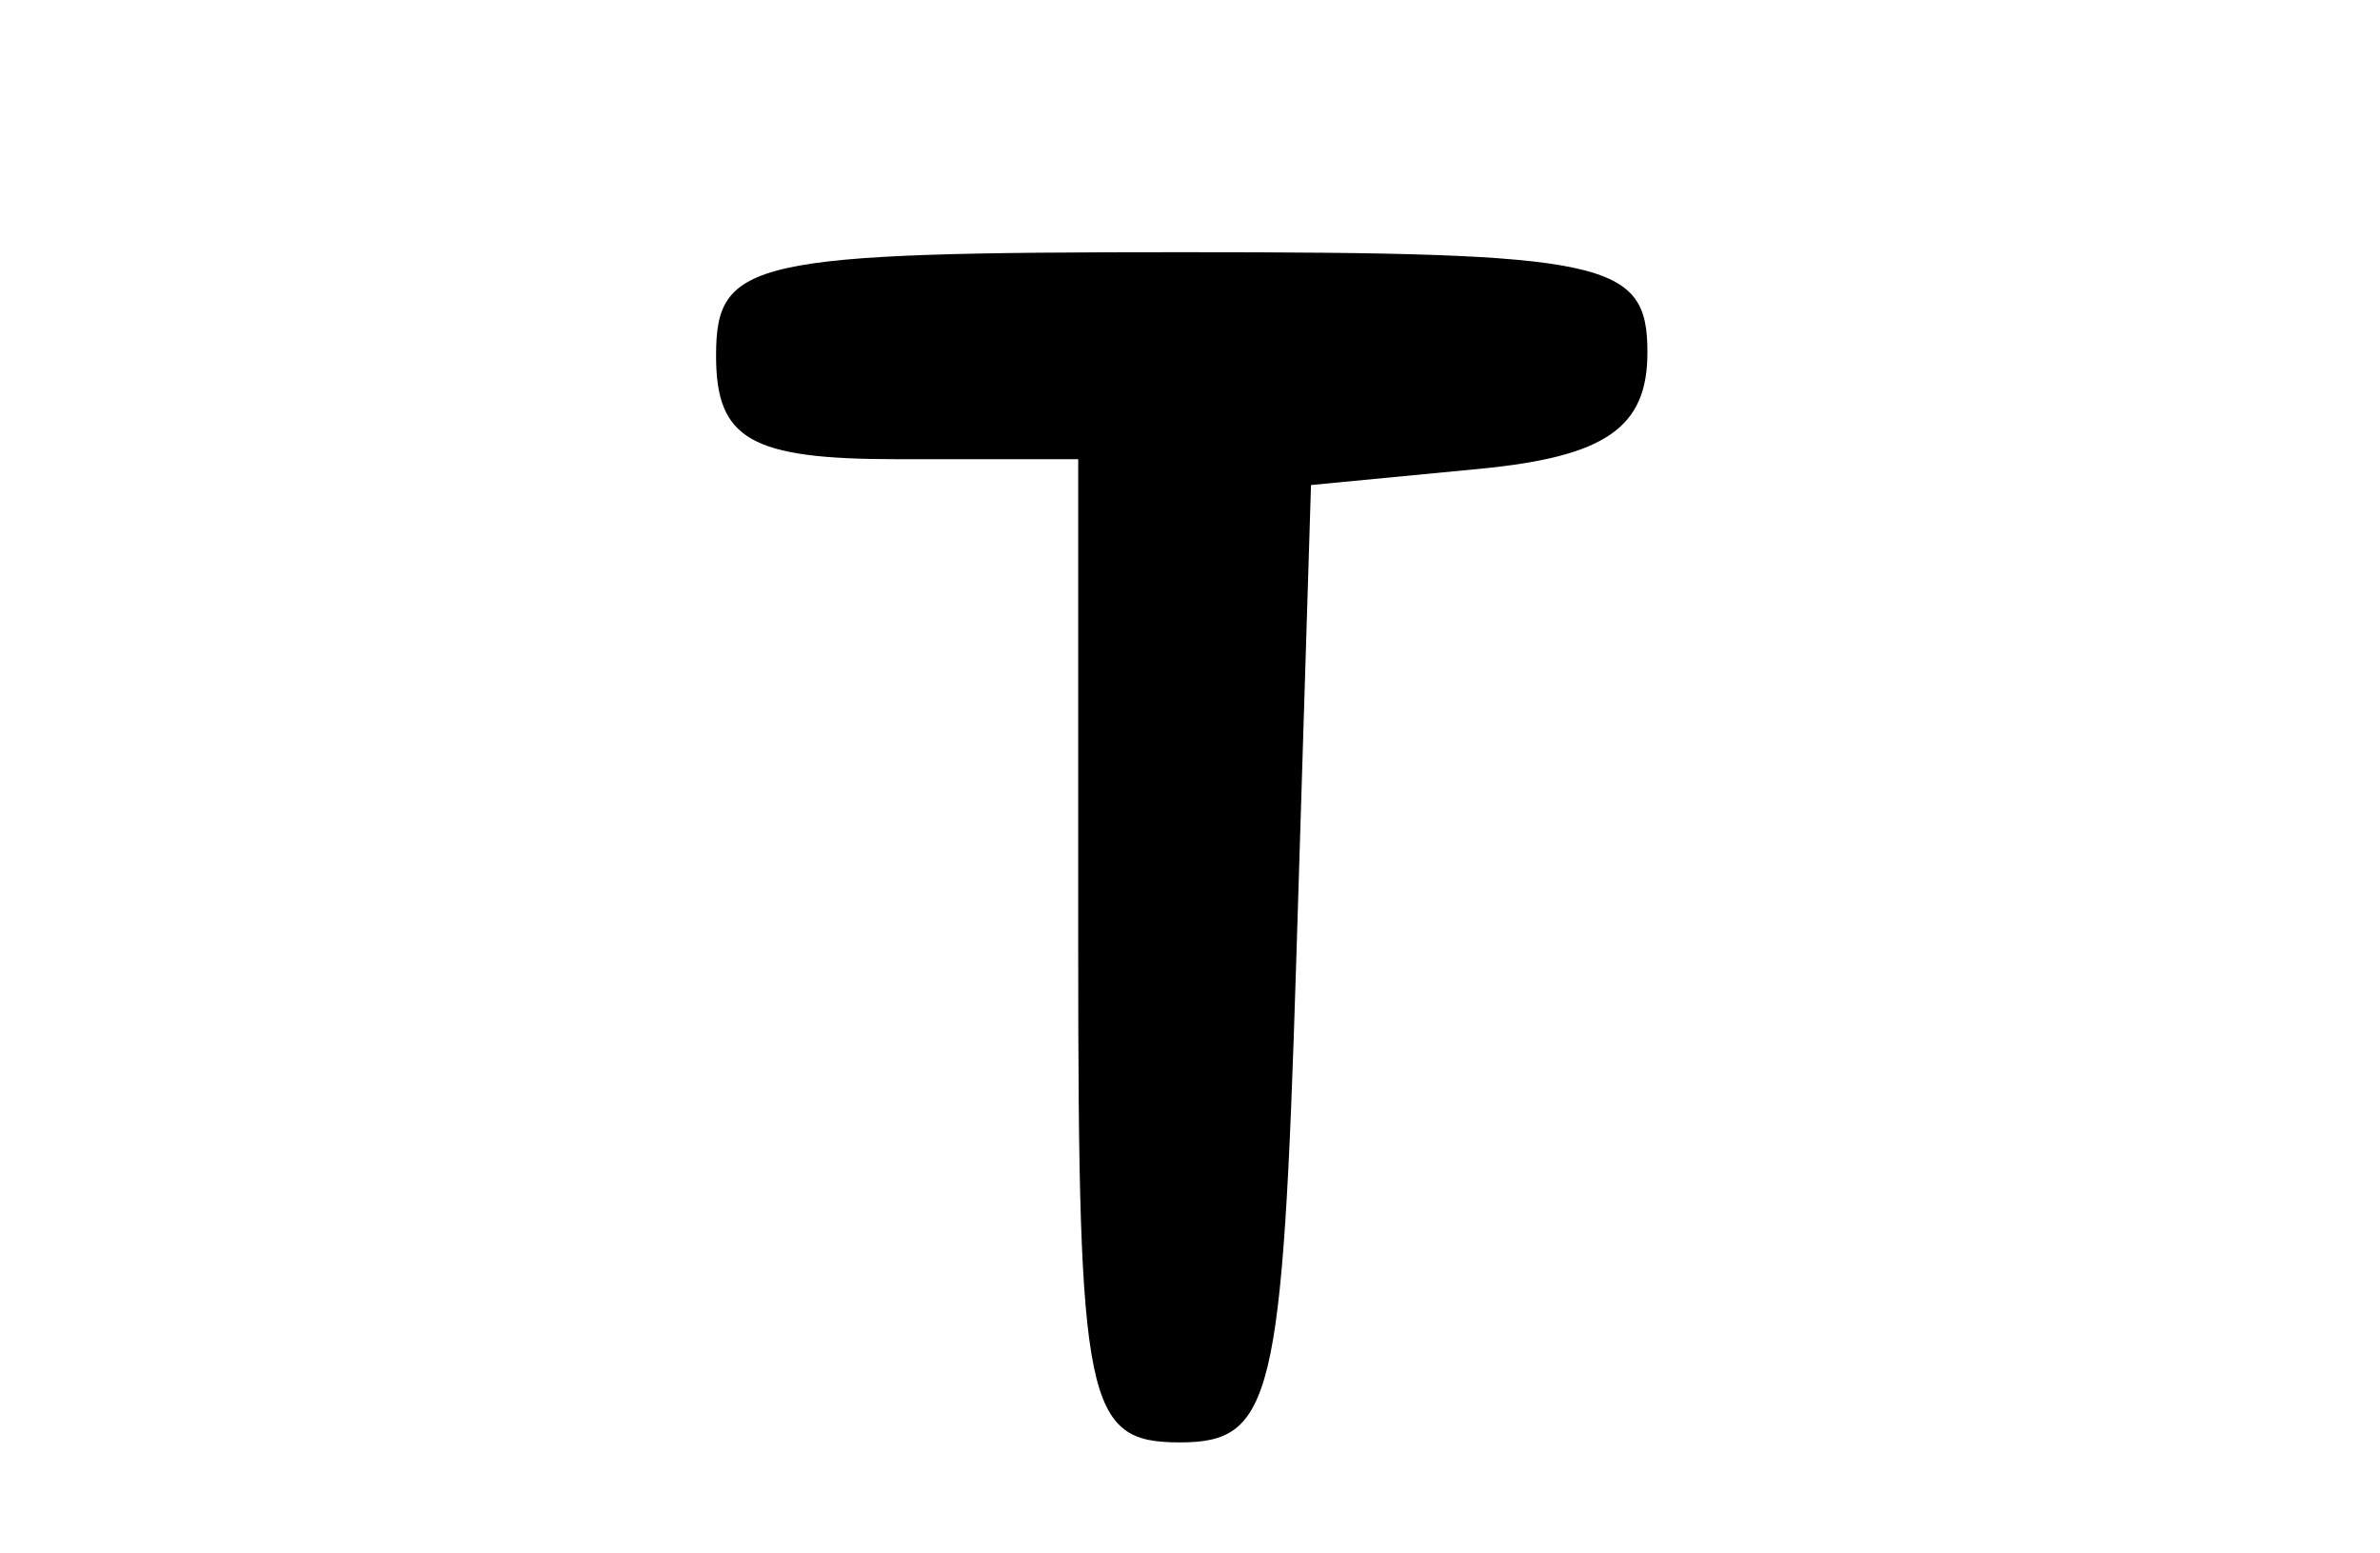
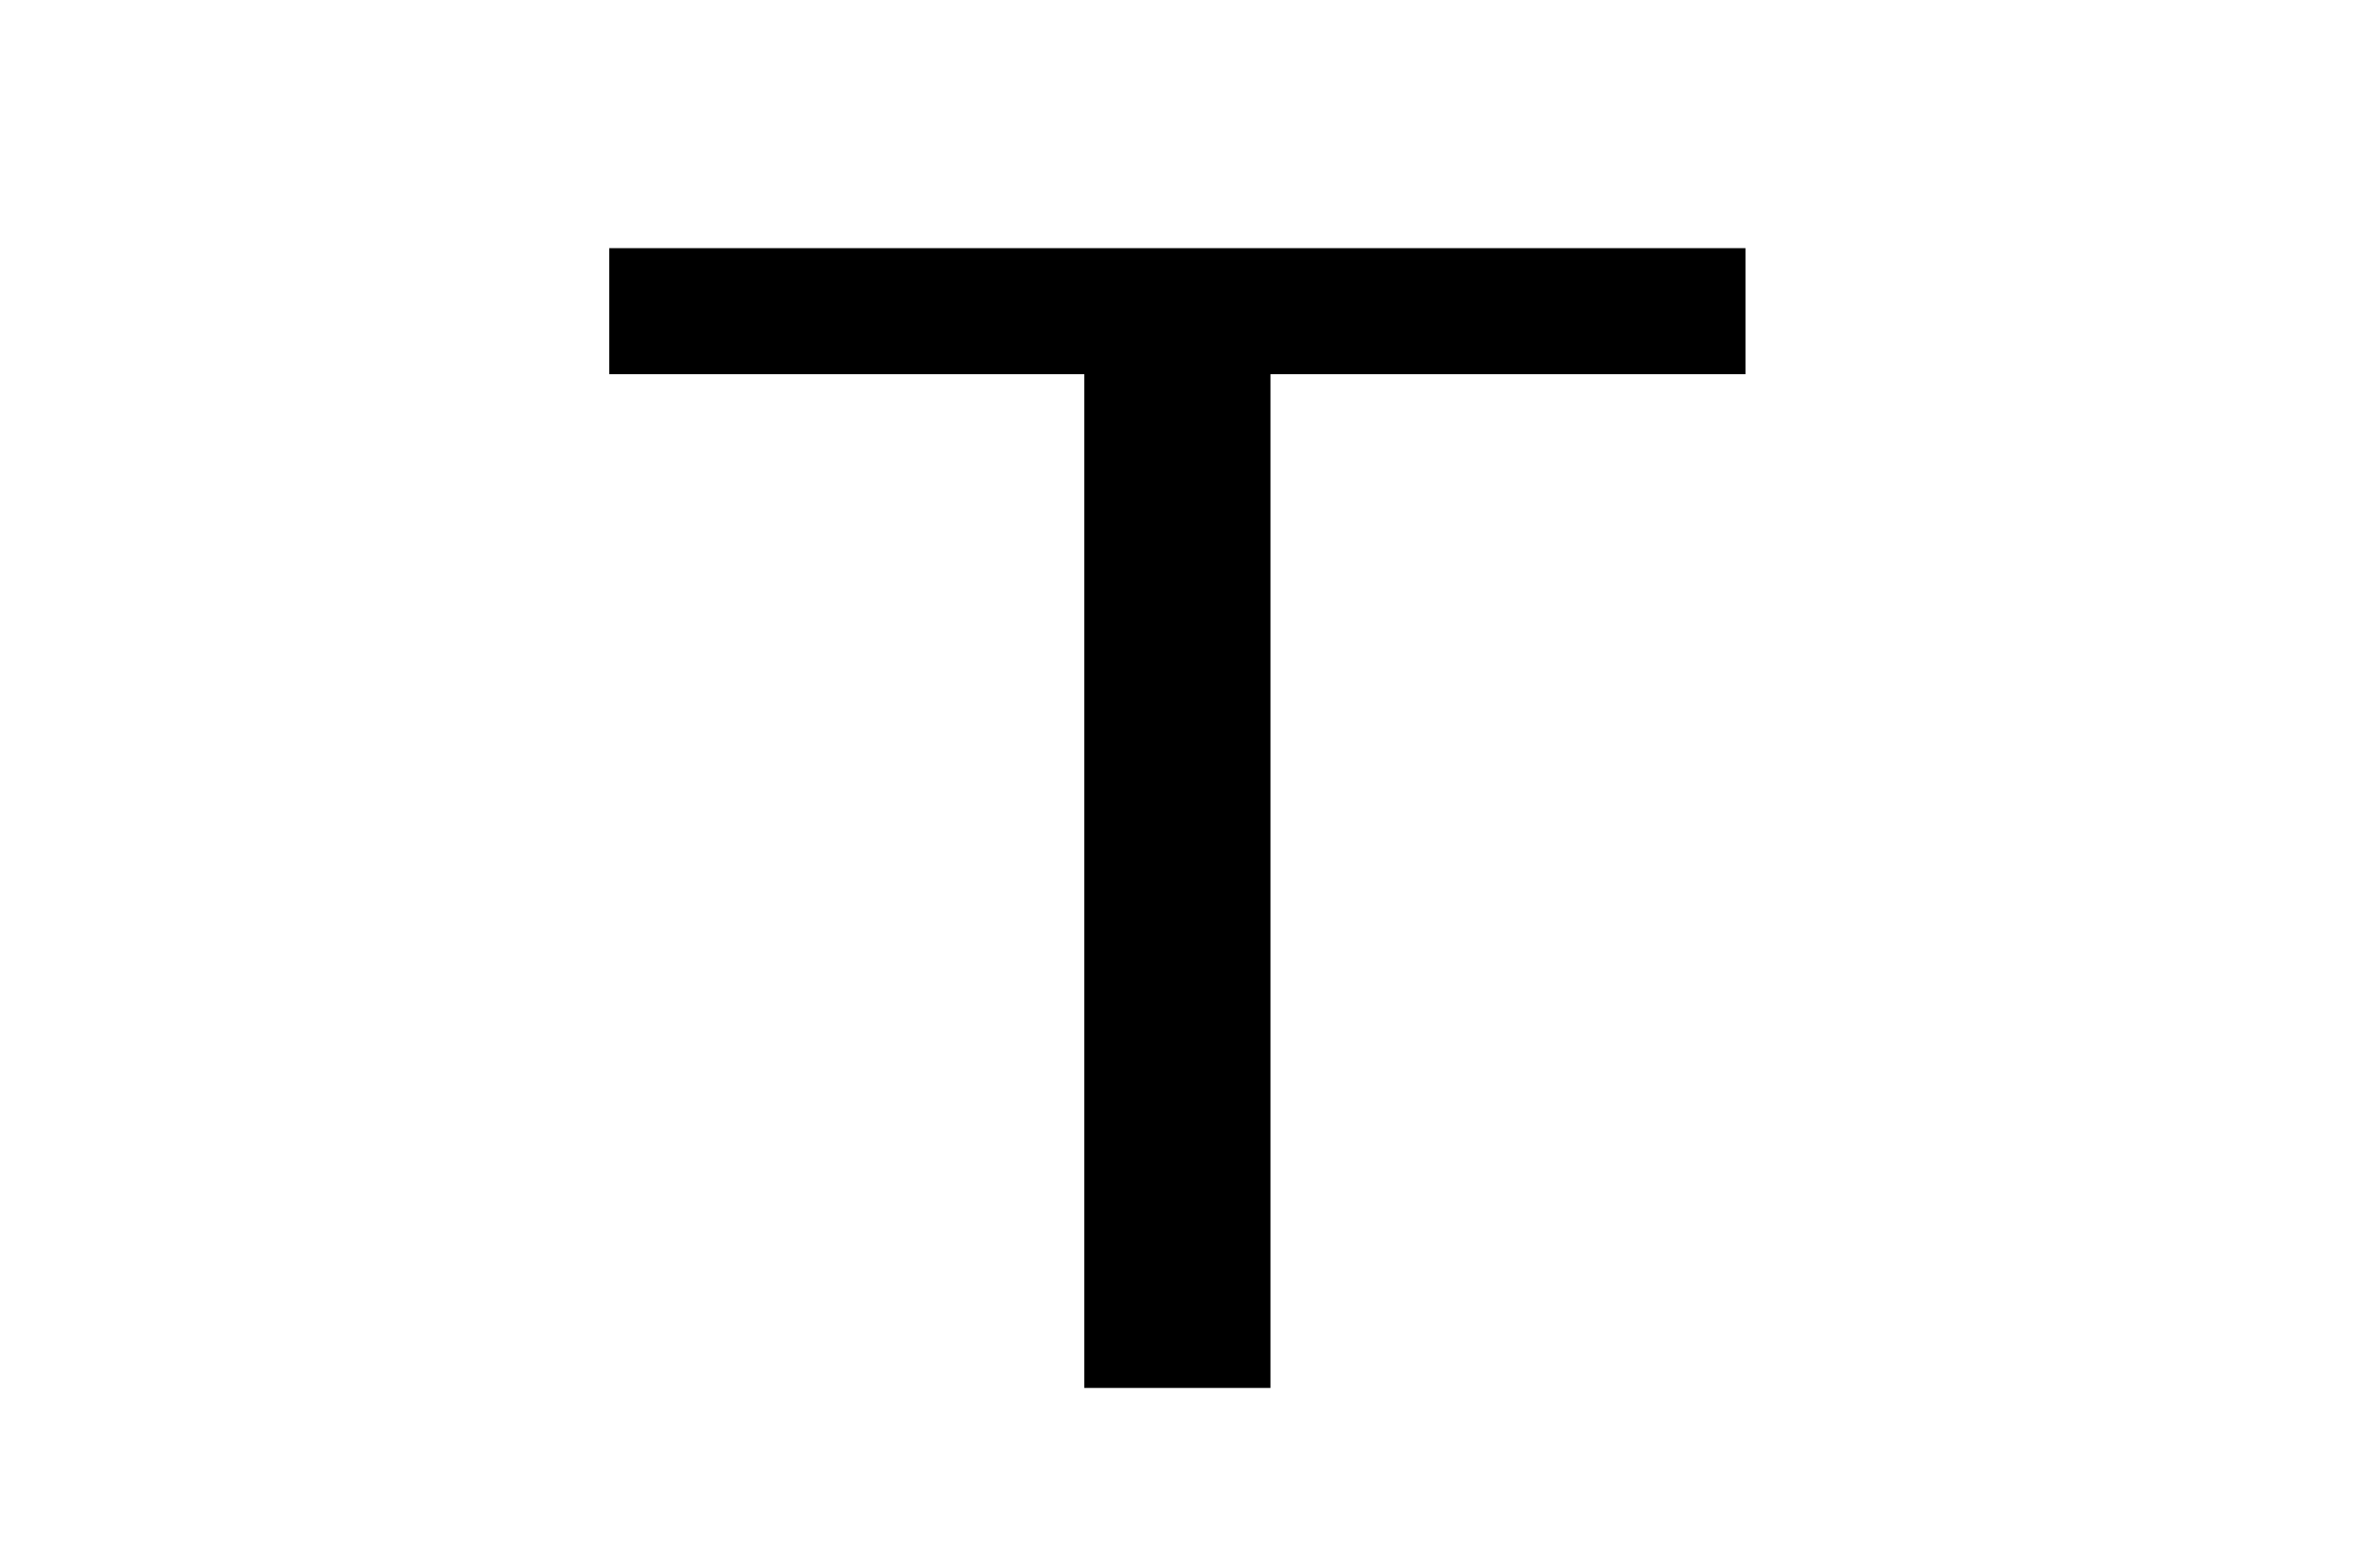
<svg xmlns="http://www.w3.org/2000/svg" id="svg2" version="1.1" width="43.125" height="28.125" viewBox="0 0 43.125 28.125">
  <defs id="defs6" />
-   <path d="m 19.537,17.225 0,-8.906 -3.281,0 c -2.656,0 -3.281,-0.357 -3.281,-1.875 0,-1.736 0.625,-1.875 8.438,-1.875 7.72,0 8.438,0.154 8.438,1.816 0,1.363 -0.759,1.889 -3.047,2.109 L 23.755,8.787 23.486,17.459 c -0.246,7.9 -0.433,8.672 -2.109,8.672 -1.699,0 -1.84,-0.682 -1.84,-8.906 z" id="path3338" style="stroke:param(outline) #ffffff; fill:param(outline) #ffffff" />
+   <text xml:space="preserve" style="font-size:33.065px;             font-style:normal;             font-weight:normal;             line-height:125%;             letter-spacing:0px;             word-spacing:0px;             fill:param(outline) #ffffff;             fill-opacity:1;             stroke:none;             font-family:Sans" x="9.27" y="27.704" id="text2982" transform="scale(1.101758,0.9076405)">
+     <tspan id="tspan2984" x="9.27" y="27.704" style="font-style:normal;font-variant:normal;font-weight:normal;font-stretch:normal;font-family:Arial;-inkscape-font-specification:Arial">T</tspan>
+   </text>
</svg>
